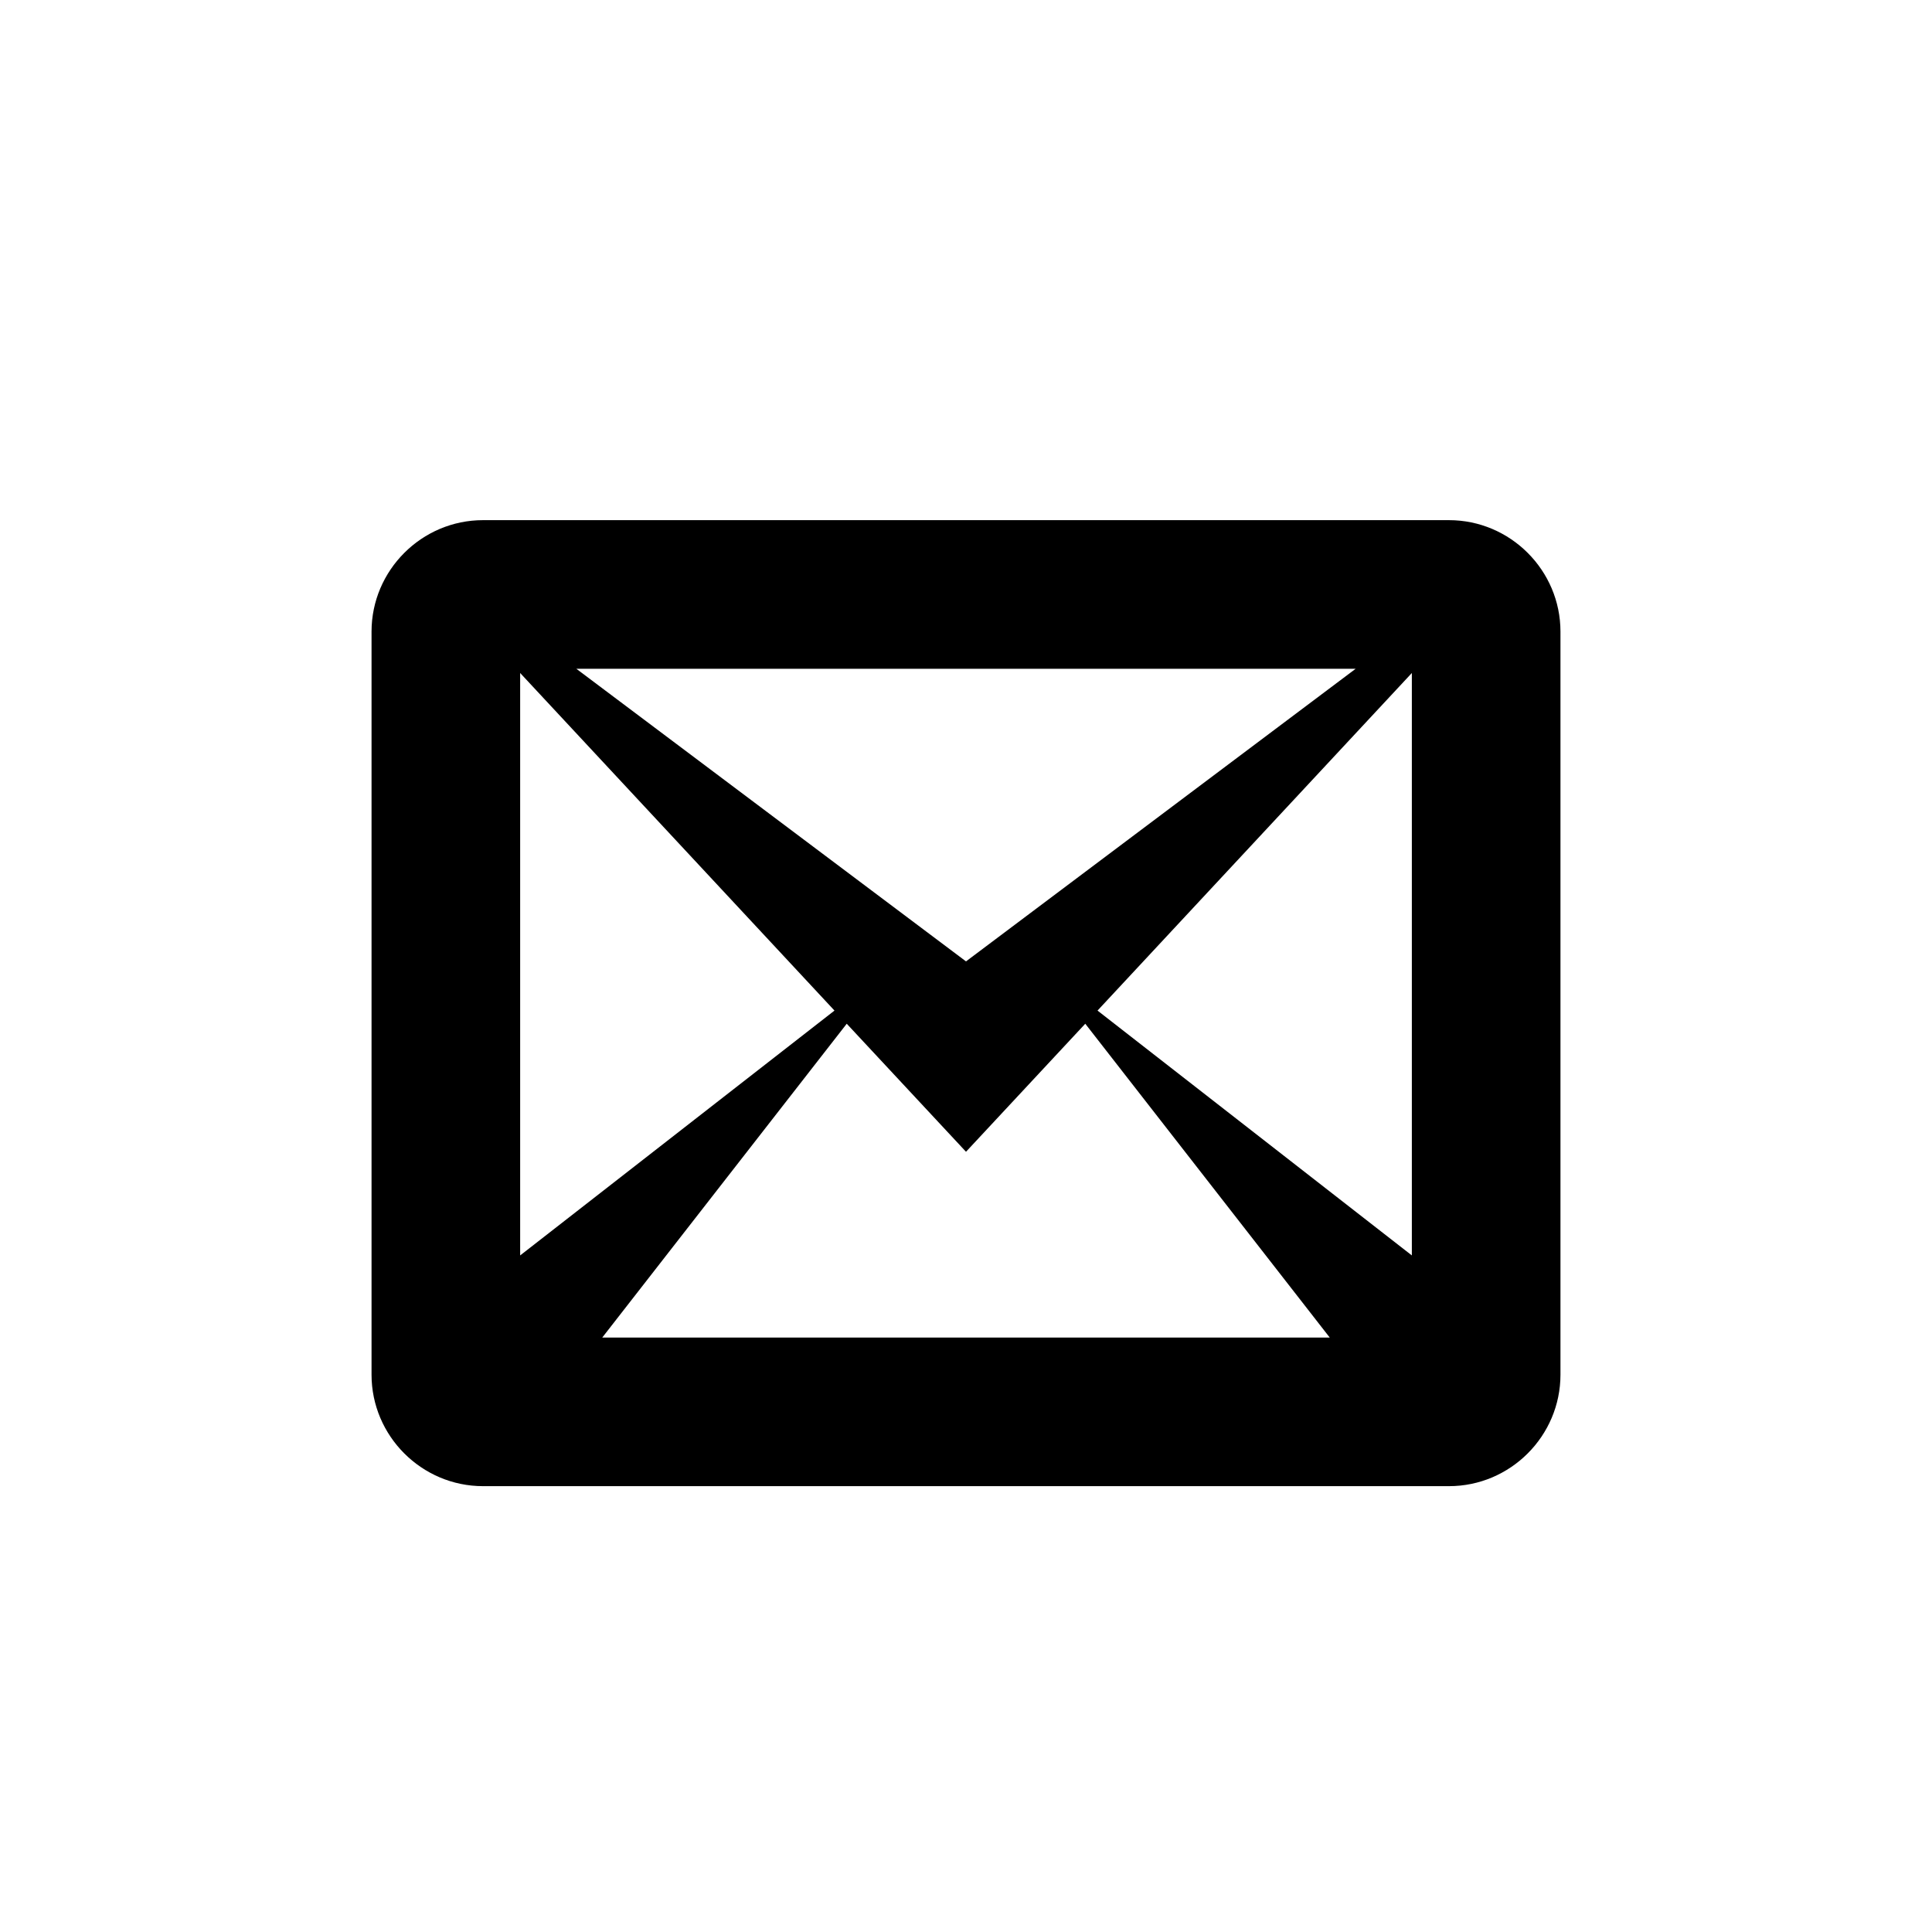
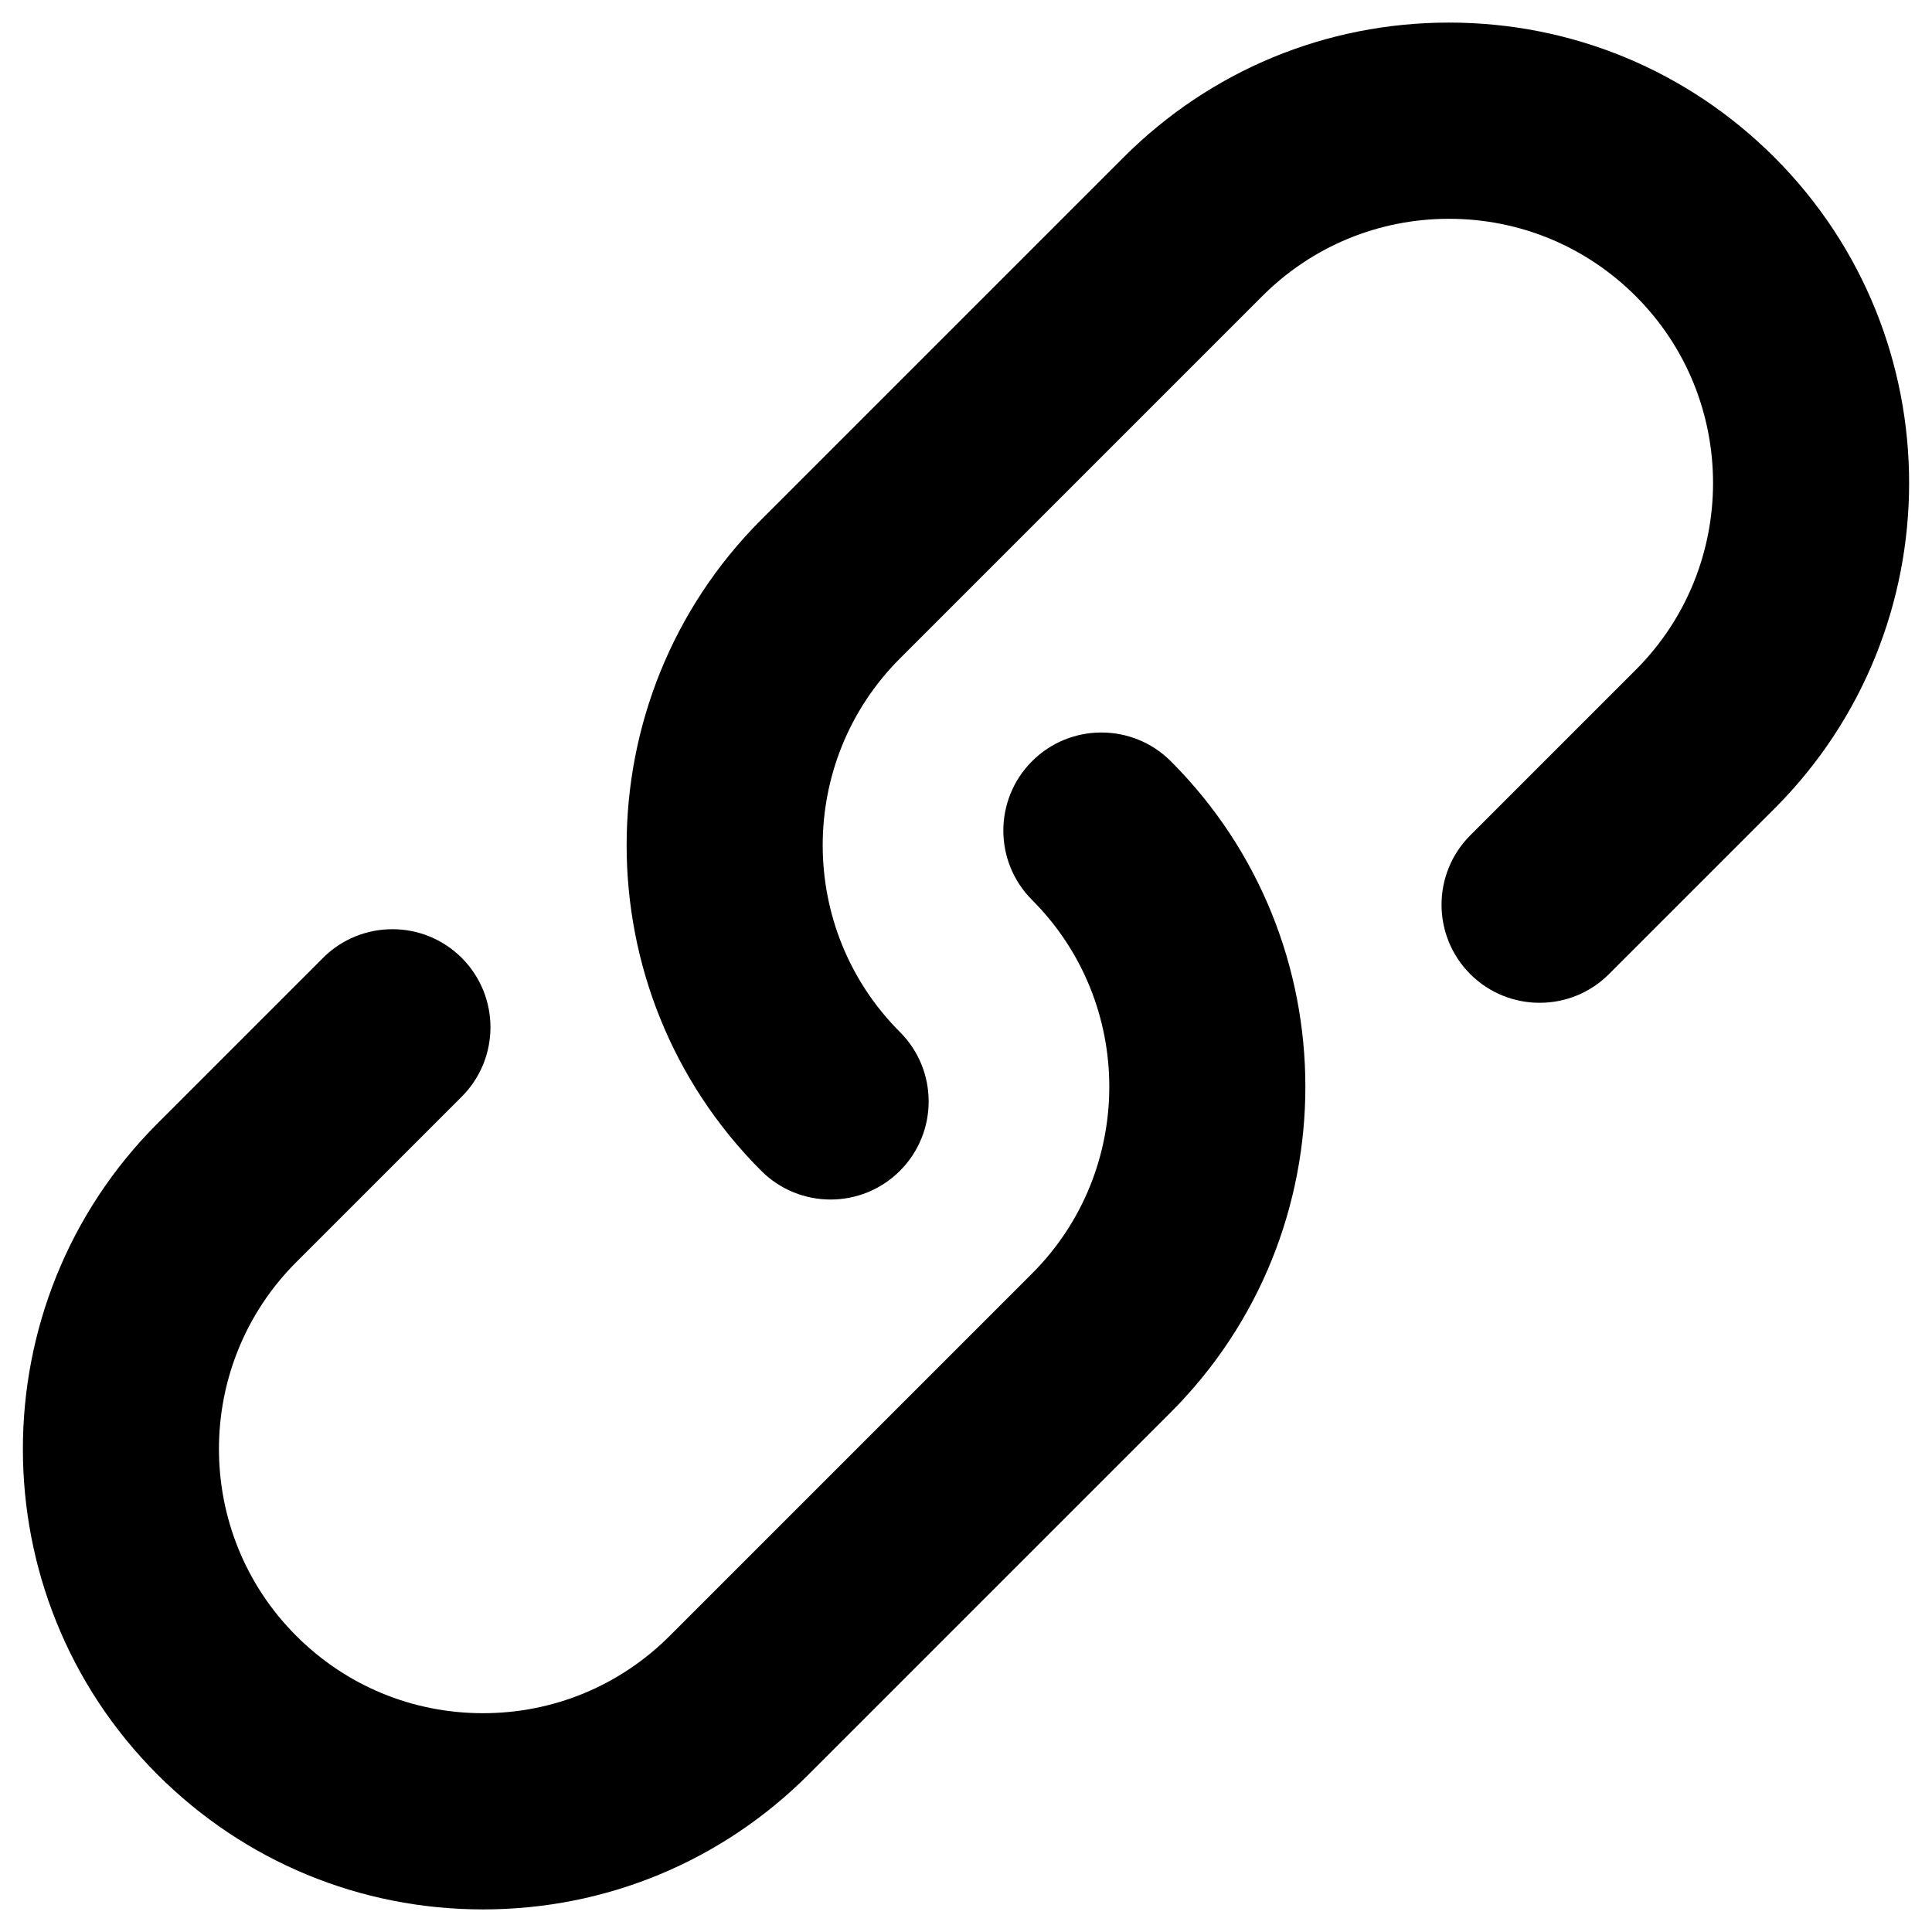
- <svg xmlns="http://www.w3.org/2000/svg" version="1.1" width="96" height="96" viewBox="-5 -5 26 26">
-   <path fill="#000000" d="M14.5 2h-13c-0.825 0-1.5 0.675-1.5 1.5v10c0 0.825 0.675 1.5 1.5 1.5h13c0.825 0 1.5-0.675 1.5-1.5v-10c0-0.825-0.675-1.5-1.5-1.5zM6.23 8.6l-4.23 3.295v-7.838l4.23 4.543zM2.756 4h10.488l-5.244 3.938-5.244-3.938zM6.395 8.777l1.605 1.723 1.605-1.723 3.29 4.223h-9.79l3.29-4.223zM9.77 8.6l4.23-4.543v7.838l-4.23-3.295z" />
+ <svg xmlns="http://www.w3.org/2000/svg" version="1.1" width="16" height="16" viewBox="0 0 16 16">
+   <path fill="#000000" d="M6.879 9.934c-0.208 0-0.416-0.079-0.575-0.238-1.486-1.486-1.486-3.905 0-5.392l3-3c0.72-0.72 1.678-1.117 2.696-1.117s1.976 0.397 2.696 1.117c1.486 1.487 1.486 3.905 0 5.392l-1.371 1.371c-0.317 0.317-0.832 0.317-1.149 0s-0.317-0.832 0-1.149l1.371-1.371c0.853-0.853 0.853-2.241 0-3.094-0.413-0.413-0.963-0.641-1.547-0.641s-1.134 0.228-1.547 0.641l-3 3c-0.853 0.853-0.853 2.241 0 3.094 0.317 0.317 0.317 0.832 0 1.149-0.159 0.159-0.367 0.238-0.575 0.238z" />
+   <path fill="#000000" d="M4 15.813c-1.018 0-1.976-0.397-2.696-1.117-1.486-1.486-1.486-3.905 0-5.392l1.371-1.371c0.317-0.317 0.832-0.317 1.149 0s0.317 0.832 0 1.149l-1.371 1.371c-0.853 0.853-0.853 2.241 0 3.094 0.413 0.413 0.962 0.641 1.547 0.641s1.134-0.228 1.547-0.641l3-3c0.853-0.853 0.853-2.241 0-3.094-0.317-0.317-0.317-0.832 0-1.149s0.832-0.317 1.149 0c1.486 1.486 1.486 3.905 0 5.392l-3 3c-0.72 0.72-1.678 1.117-2.696 1.117z" />
</svg>
